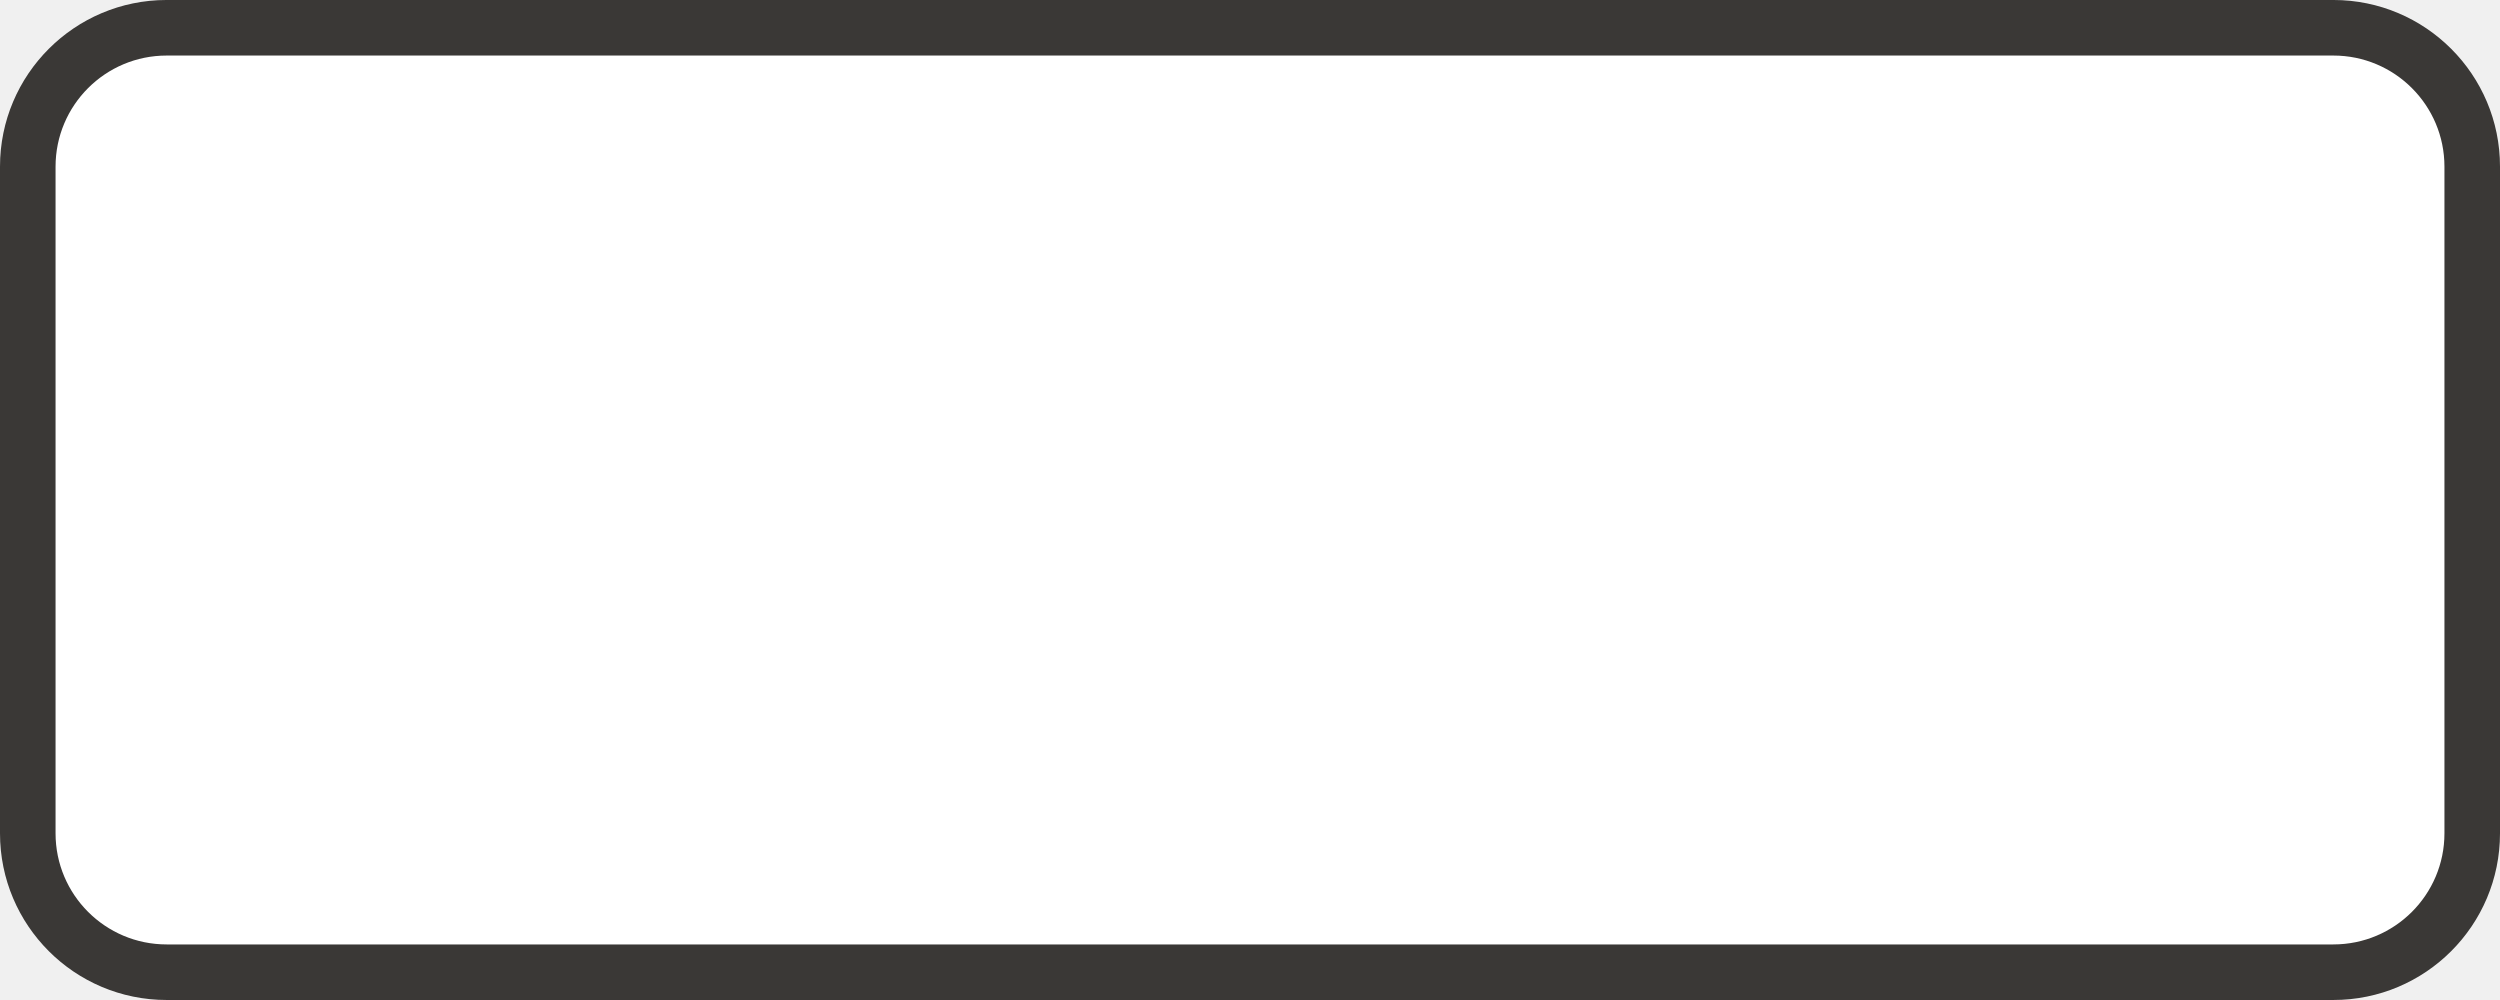
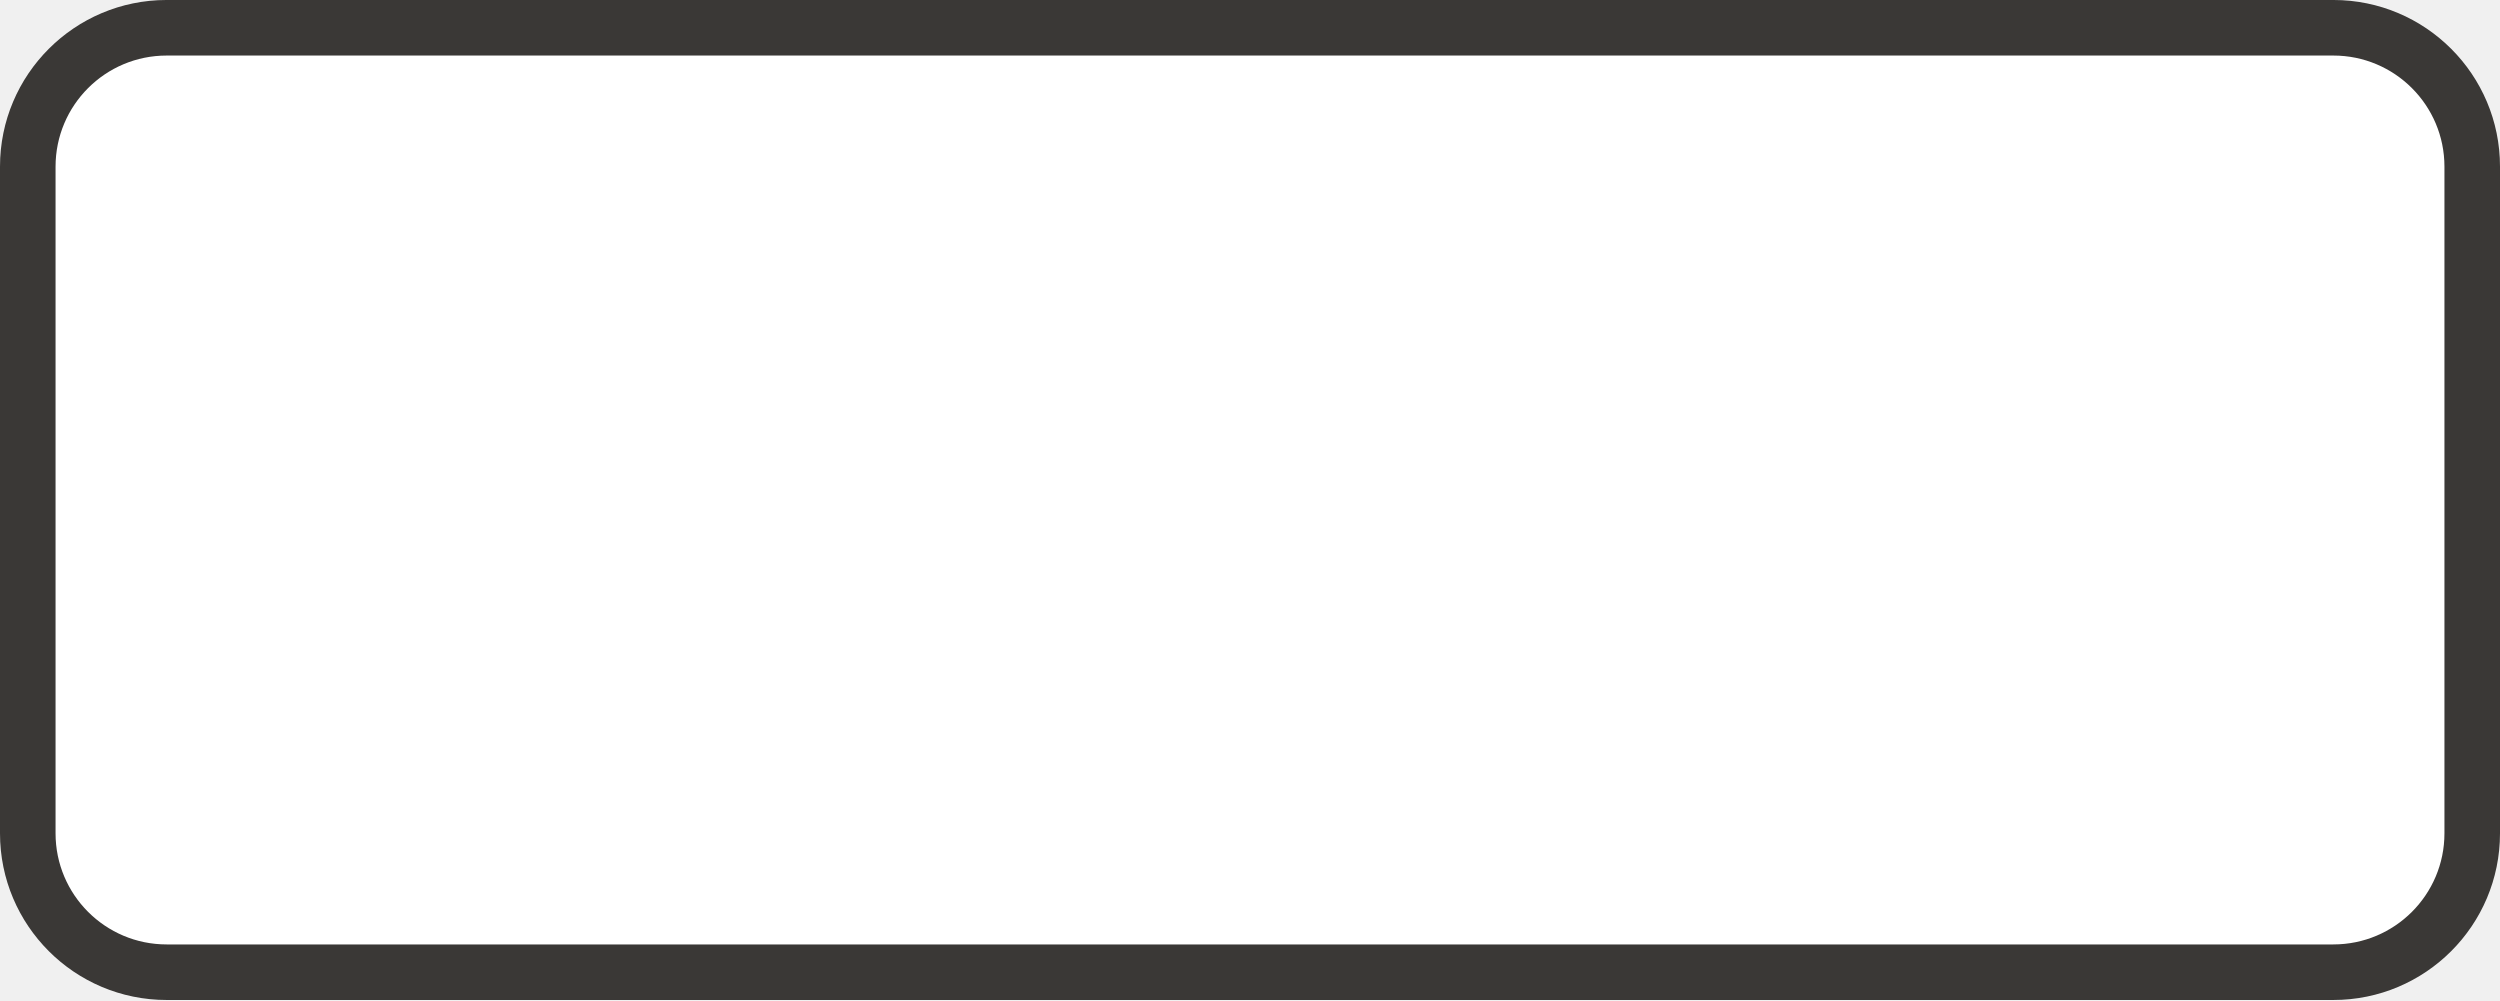
- <svg xmlns="http://www.w3.org/2000/svg" viewBox="0 0 45 18" version="1.1" id="svg5088" height="18" width="45">
+ <svg xmlns="http://www.w3.org/2000/svg" viewBox="0 0 45 18" version="1.1" id="svg5088" height="15.3" width="38.25">
  <defs id="defs5090" />
  <g transform="translate(-55,-941.3622)" id="layer1">
    <g id="generic-md-3" transform="translate(-180,480)">
      <rect rx="3" ry="3" y="461.362" x="235" height="18" width="45" id="rect3455" style="color:#3a3836;display:inline;overflow:visible;visibility:visible;fill:#3a3836;fill-opacity:1;fill-rule:evenodd;stroke:none;stroke-width:1.198;marker:none;enable-background:accumulate" />
      <rect rx="2" ry="2" style="color:#3a3836;display:inline;overflow:visible;visibility:visible;fill:#ffffff;fill-opacity:1;fill-rule:evenodd;stroke:none;stroke-width:1.218;marker:none;enable-background:accumulate" id="rect3457" width="43" height="16" x="236" y="462.362" />
    </g>
  </g>
</svg>
